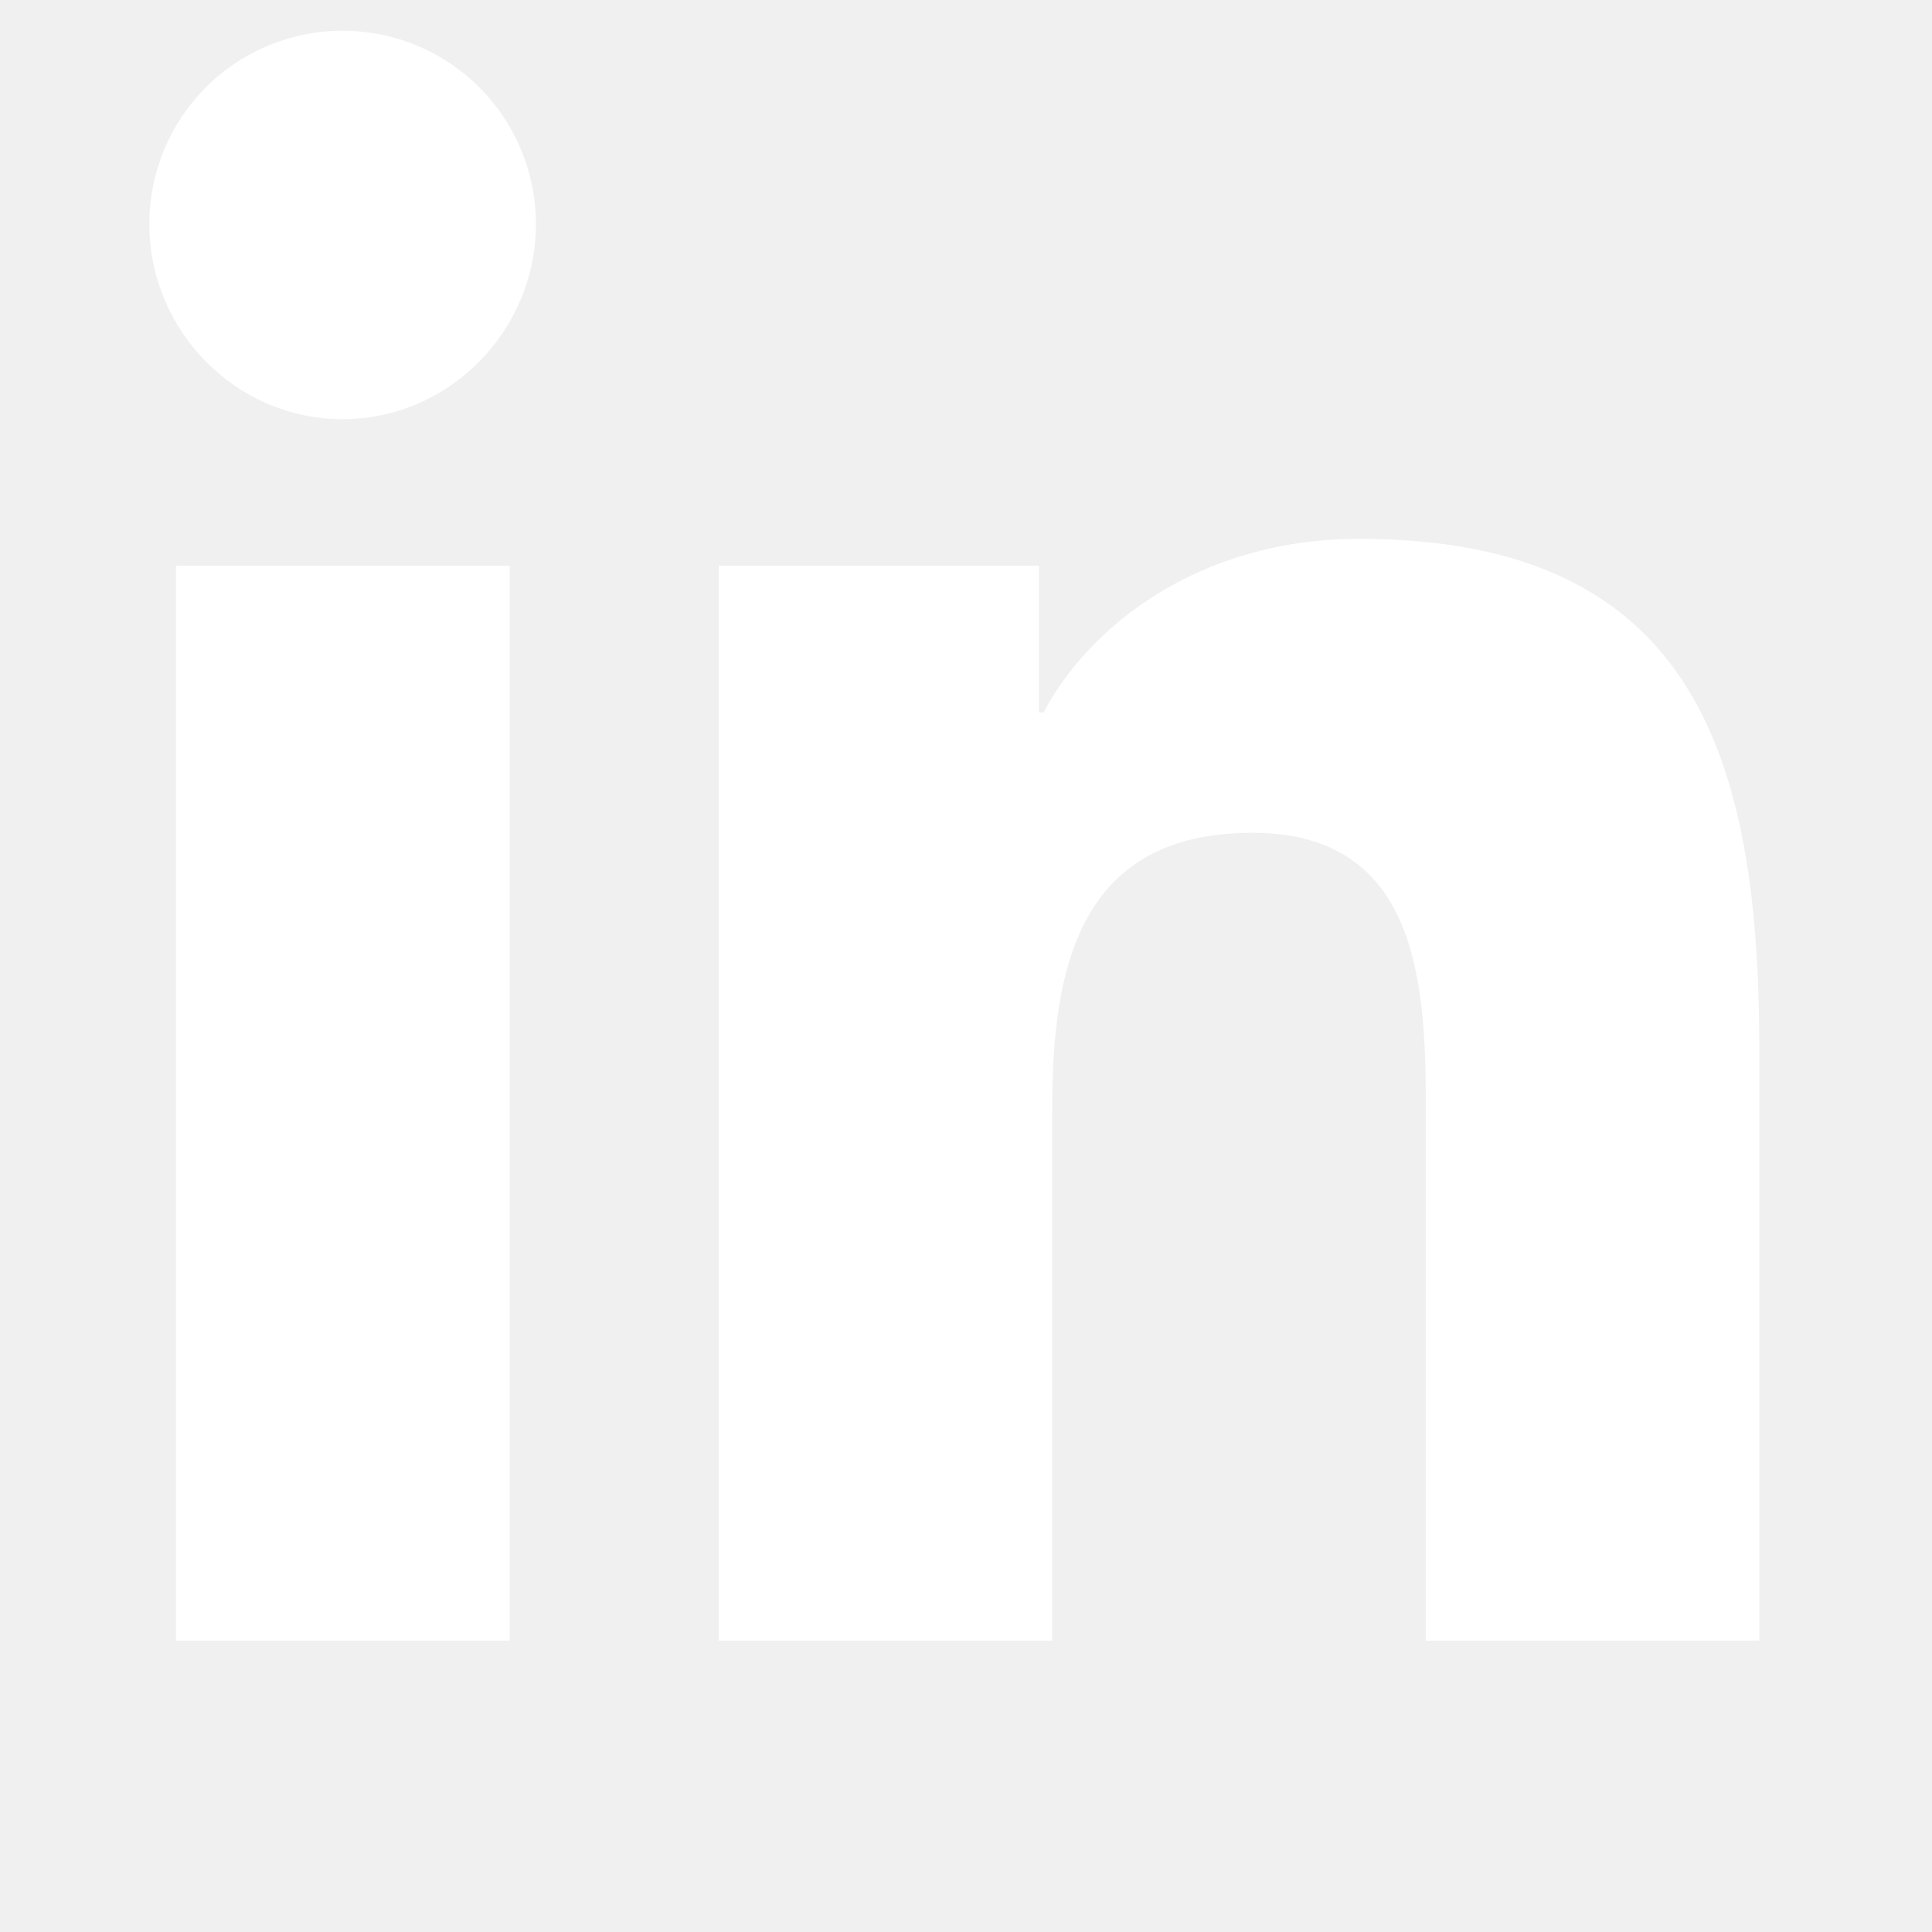
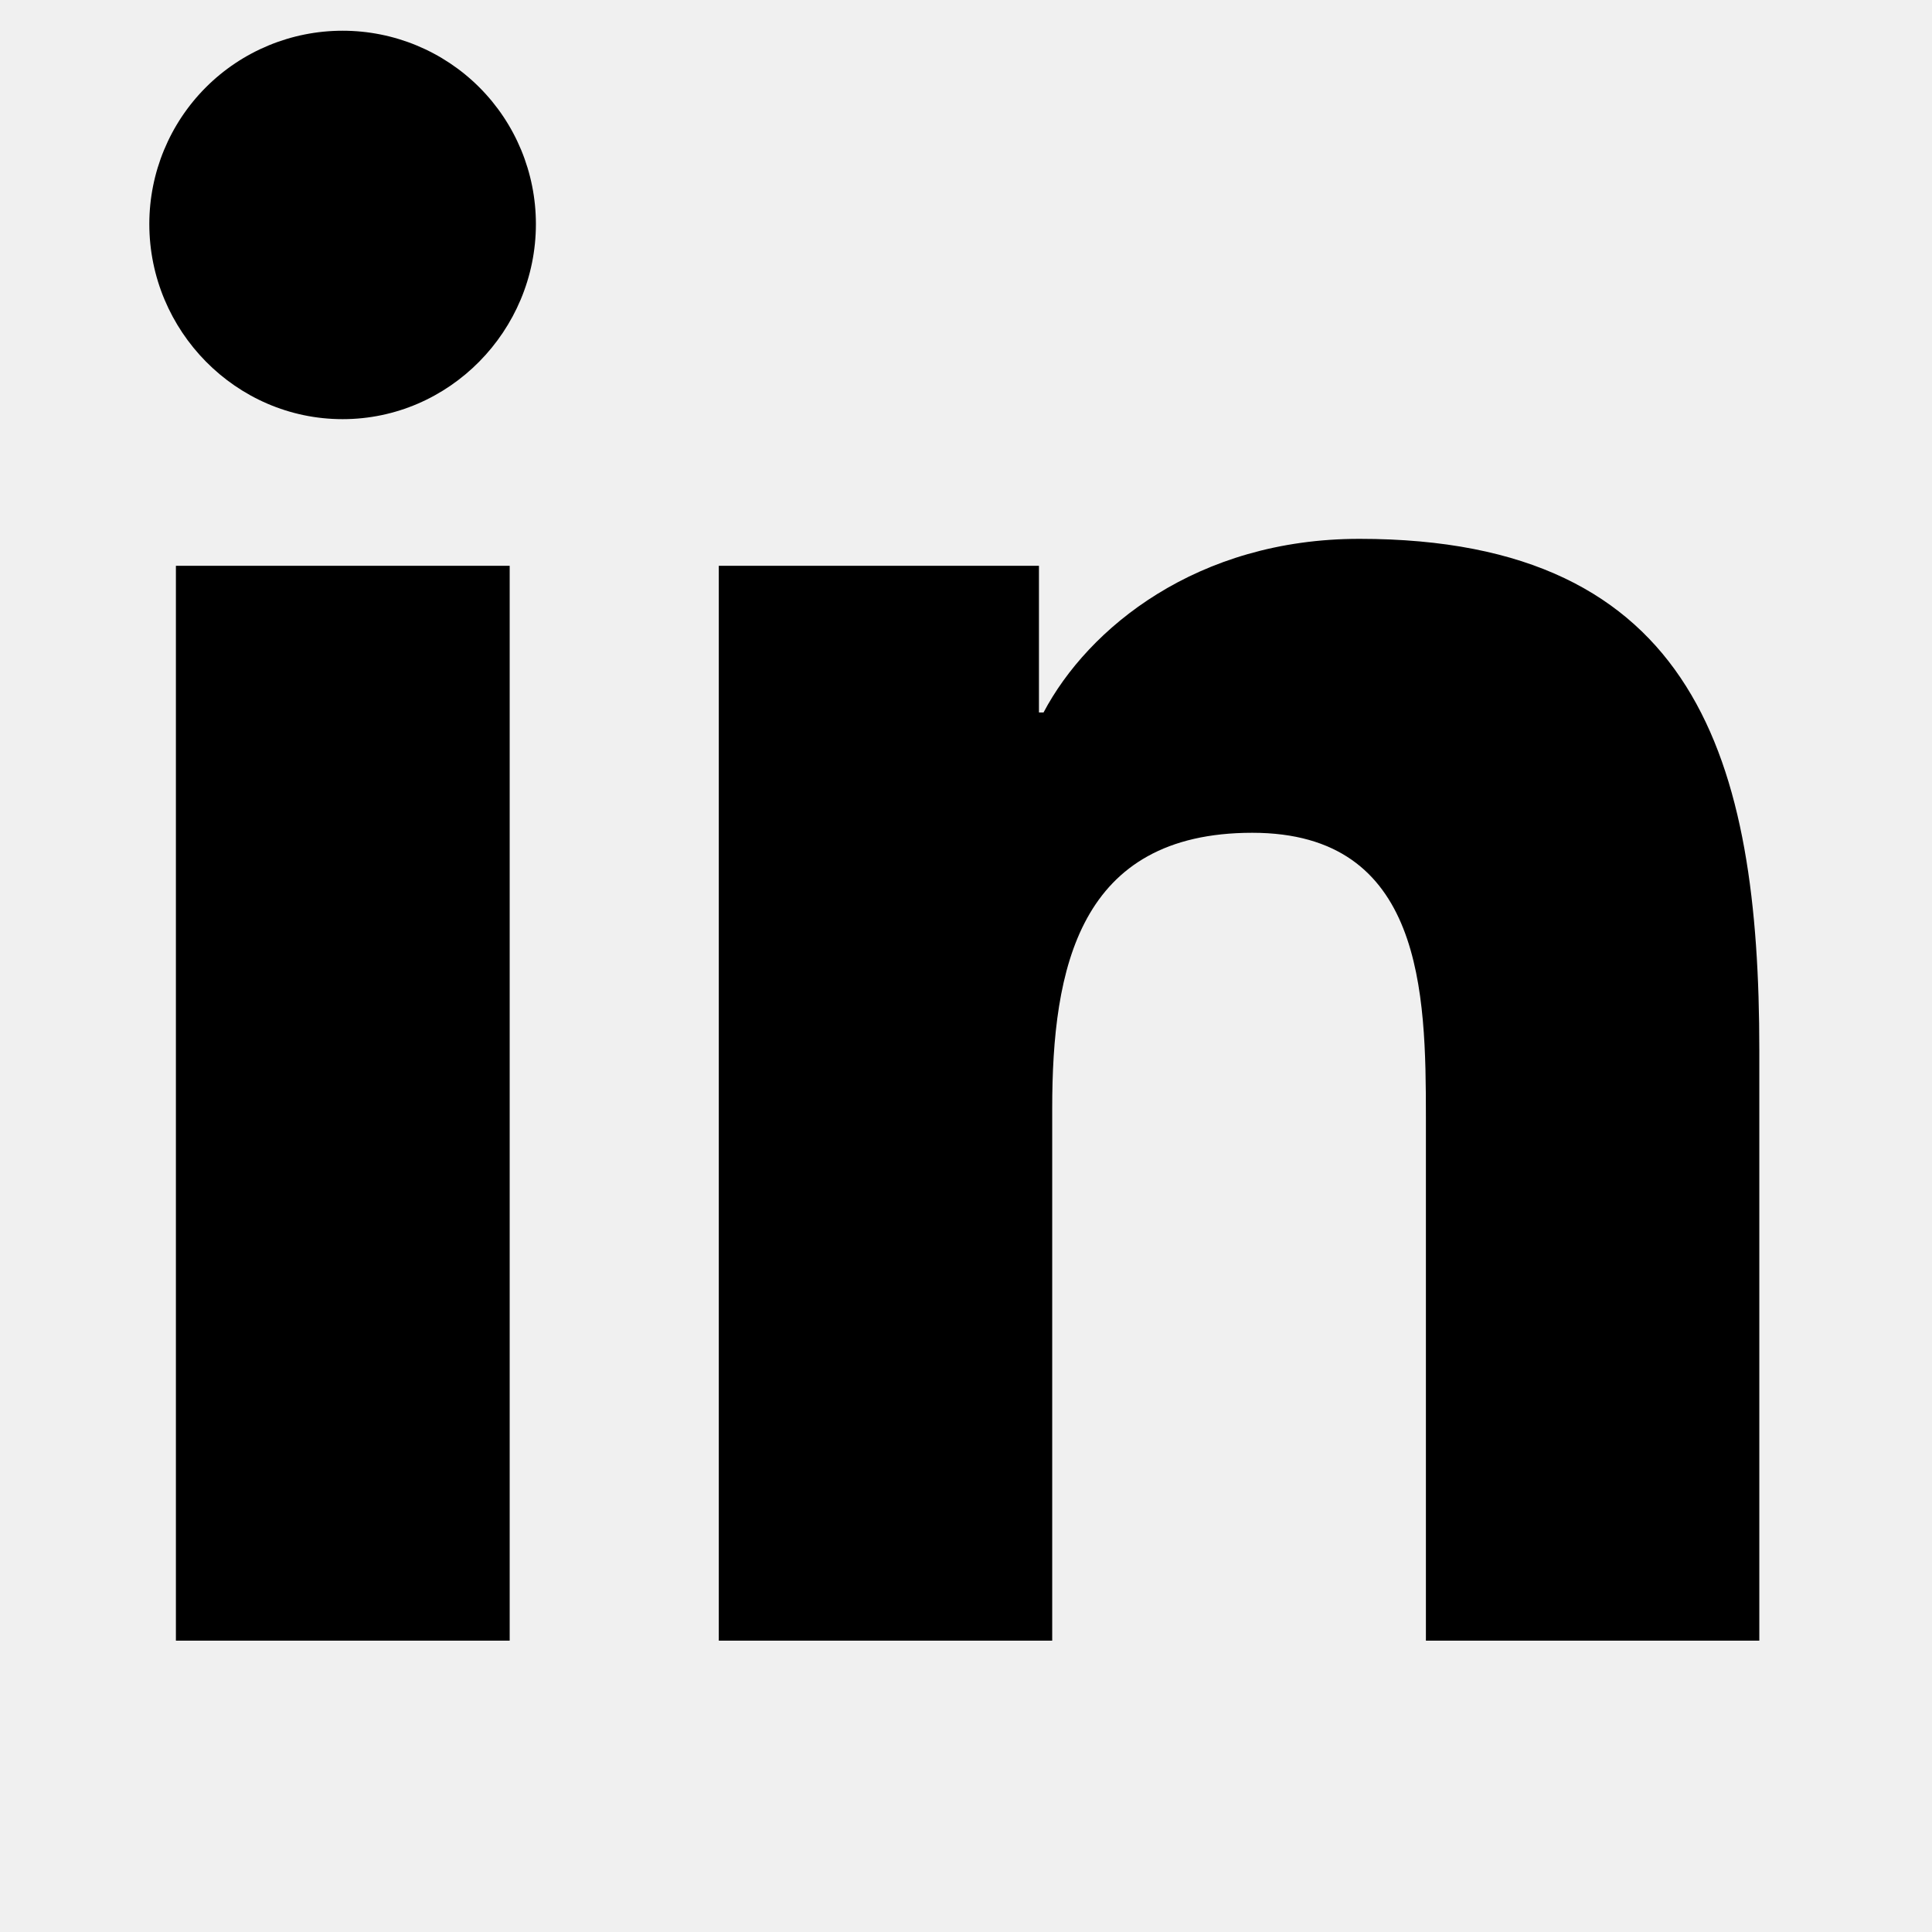
- <svg xmlns="http://www.w3.org/2000/svg" width="21" height="21" viewBox="0 0 21 21" fill="none">
+ <svg xmlns="http://www.w3.org/2000/svg" width="21" height="21" viewBox="0 0 21 21" fill="currentColor">
  <g clip-path="url(#clip0_116_84)">
-     <path d="M5.54 17.833H1.912V6.15H5.54V17.833ZM3.724 4.556C2.564 4.556 1.623 3.595 1.623 2.435C1.623 1.878 1.844 1.343 2.238 0.949C2.632 0.555 3.167 0.334 3.724 0.334C4.281 0.334 4.816 0.555 5.21 0.949C5.604 1.343 5.825 1.878 5.825 2.435C5.825 3.595 4.884 4.556 3.724 4.556ZM19.119 17.833H15.499V12.146C15.499 10.79 15.471 9.052 13.612 9.052C11.726 9.052 11.437 10.525 11.437 12.048V17.833H7.813V6.15H11.293V7.744H11.343C11.828 6.826 13.011 5.857 14.776 5.857C18.448 5.857 19.123 8.275 19.123 11.415V17.833H19.119Z" fill="white" />
+     <path d="M5.54 17.833H1.912V6.15H5.54V17.833ZM3.724 4.556C2.564 4.556 1.623 3.595 1.623 2.435C1.623 1.878 1.844 1.343 2.238 0.949C2.632 0.555 3.167 0.334 3.724 0.334C4.281 0.334 4.816 0.555 5.21 0.949C5.604 1.343 5.825 1.878 5.825 2.435C5.825 3.595 4.884 4.556 3.724 4.556ZM19.119 17.833H15.499V12.146C15.499 10.79 15.471 9.052 13.612 9.052C11.726 9.052 11.437 10.525 11.437 12.048V17.833H7.813V6.15H11.293V7.744H11.343C11.828 6.826 13.011 5.857 14.776 5.857C18.448 5.857 19.123 8.275 19.123 11.415V17.833H19.119Z" />
  </g>
  <defs>
    <clipPath id="clip0_116_84">
-       <rect width="20" height="20" fill="white" transform="translate(0.372925 0.333344)" />
+       <rect width="20" height="20" transform="translate(0.372925 0.333344)" />
    </clipPath>
  </defs>
</svg>
